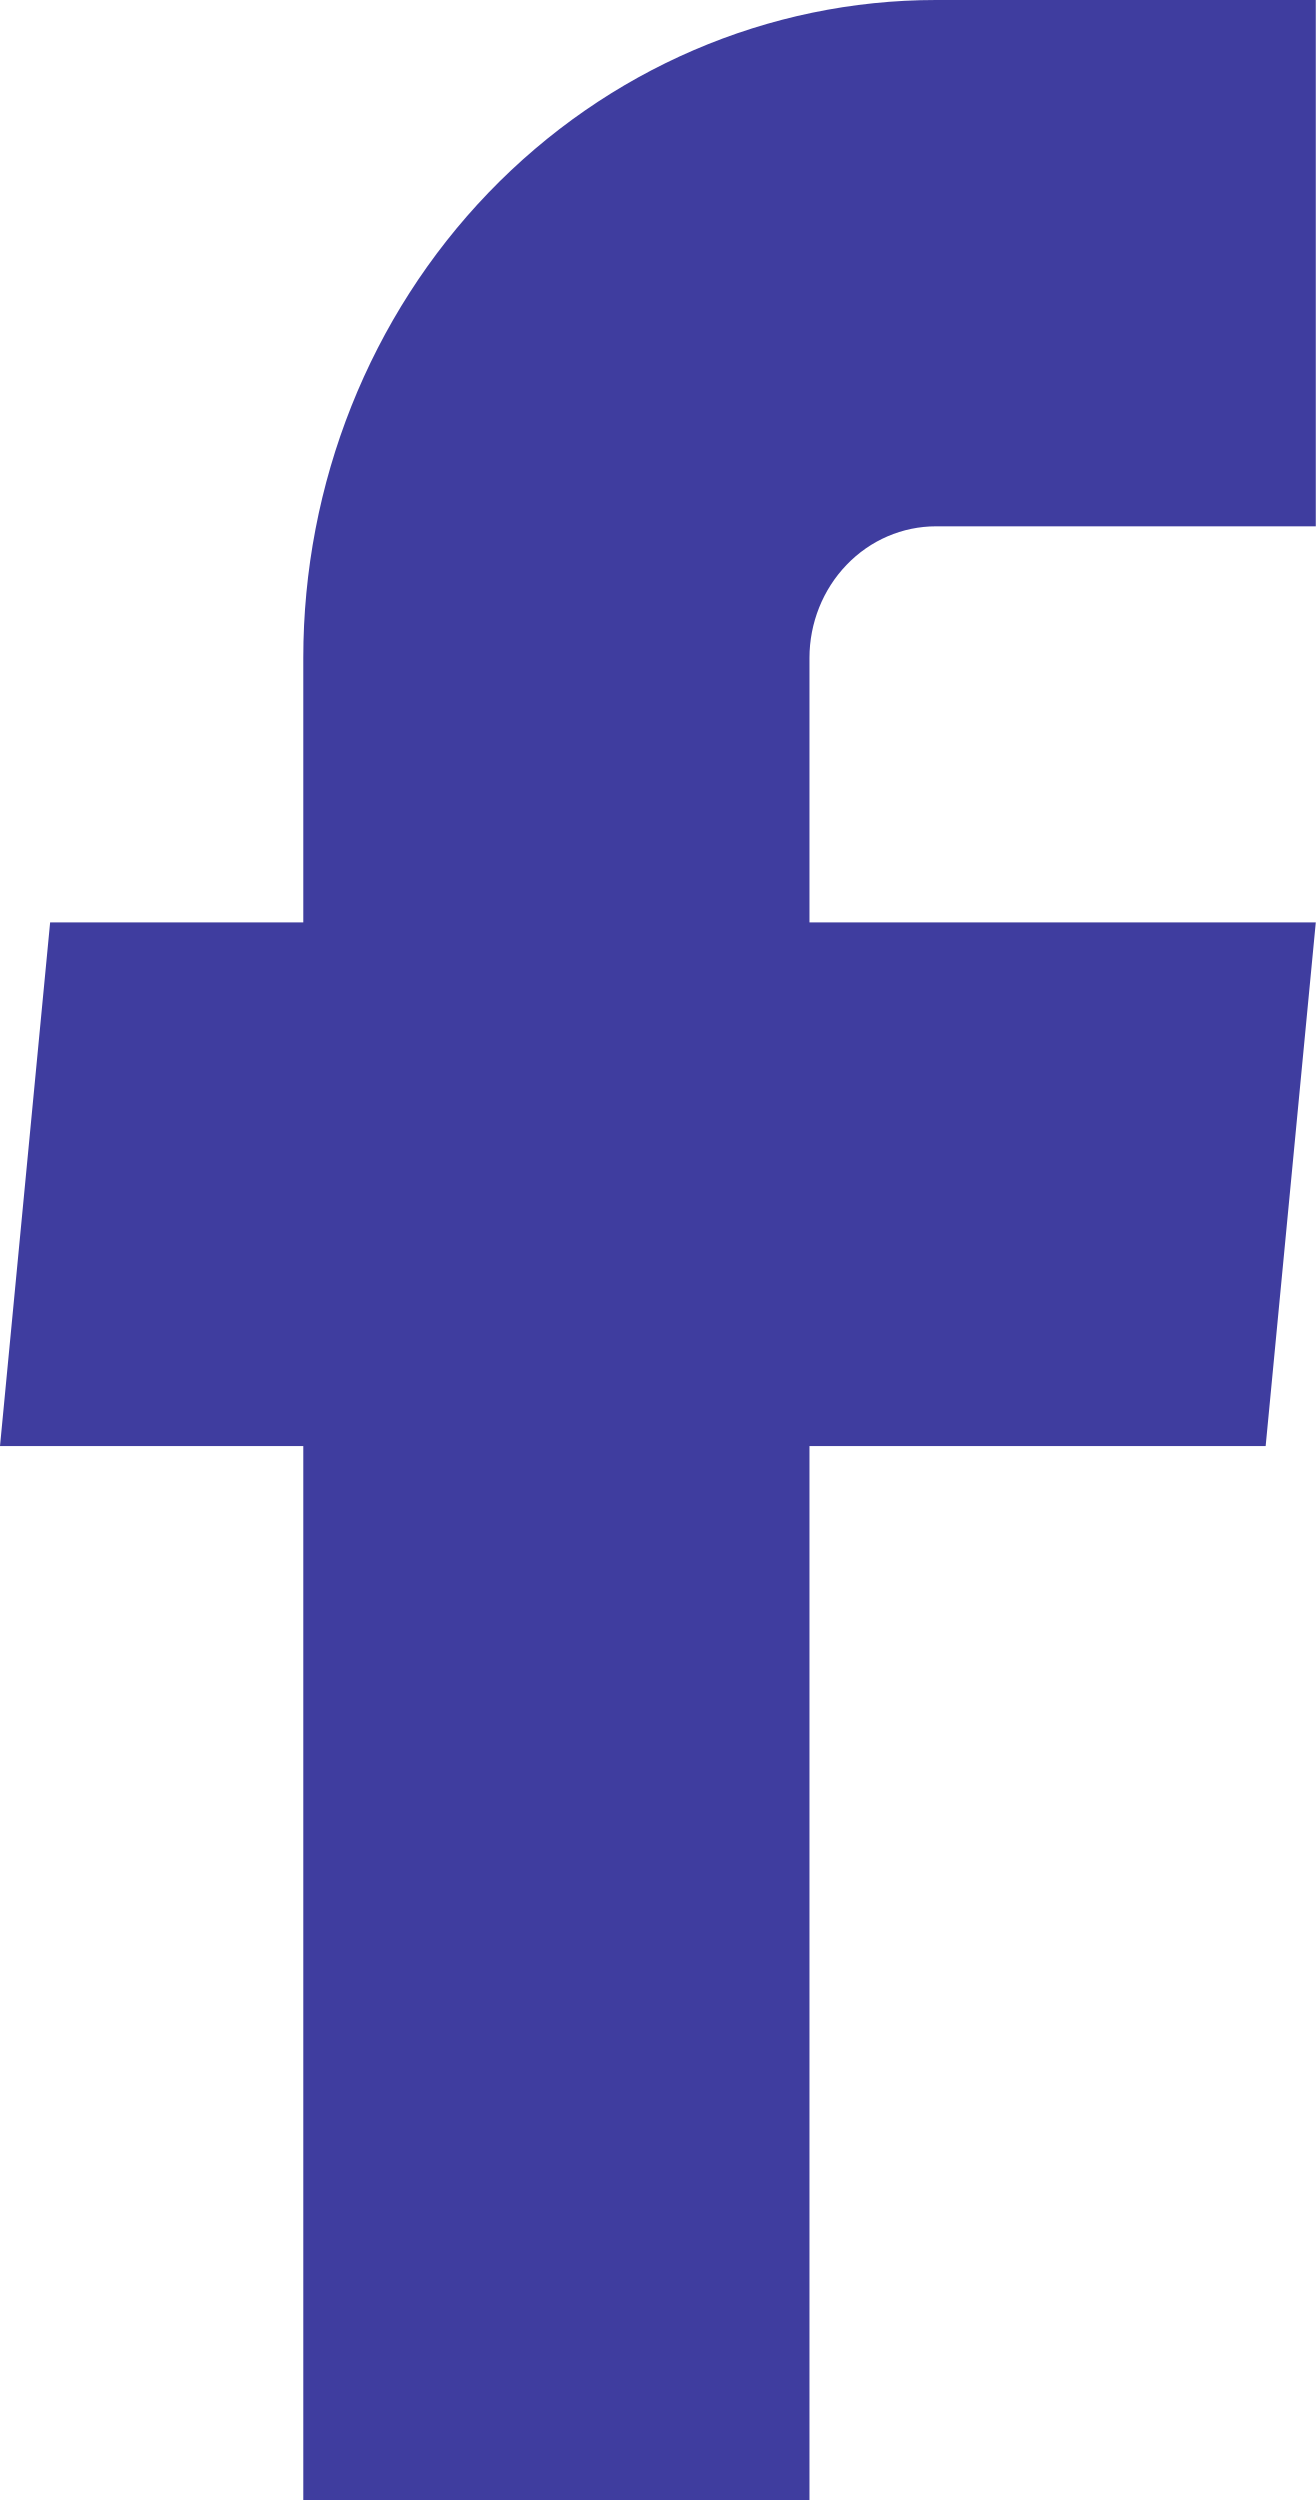
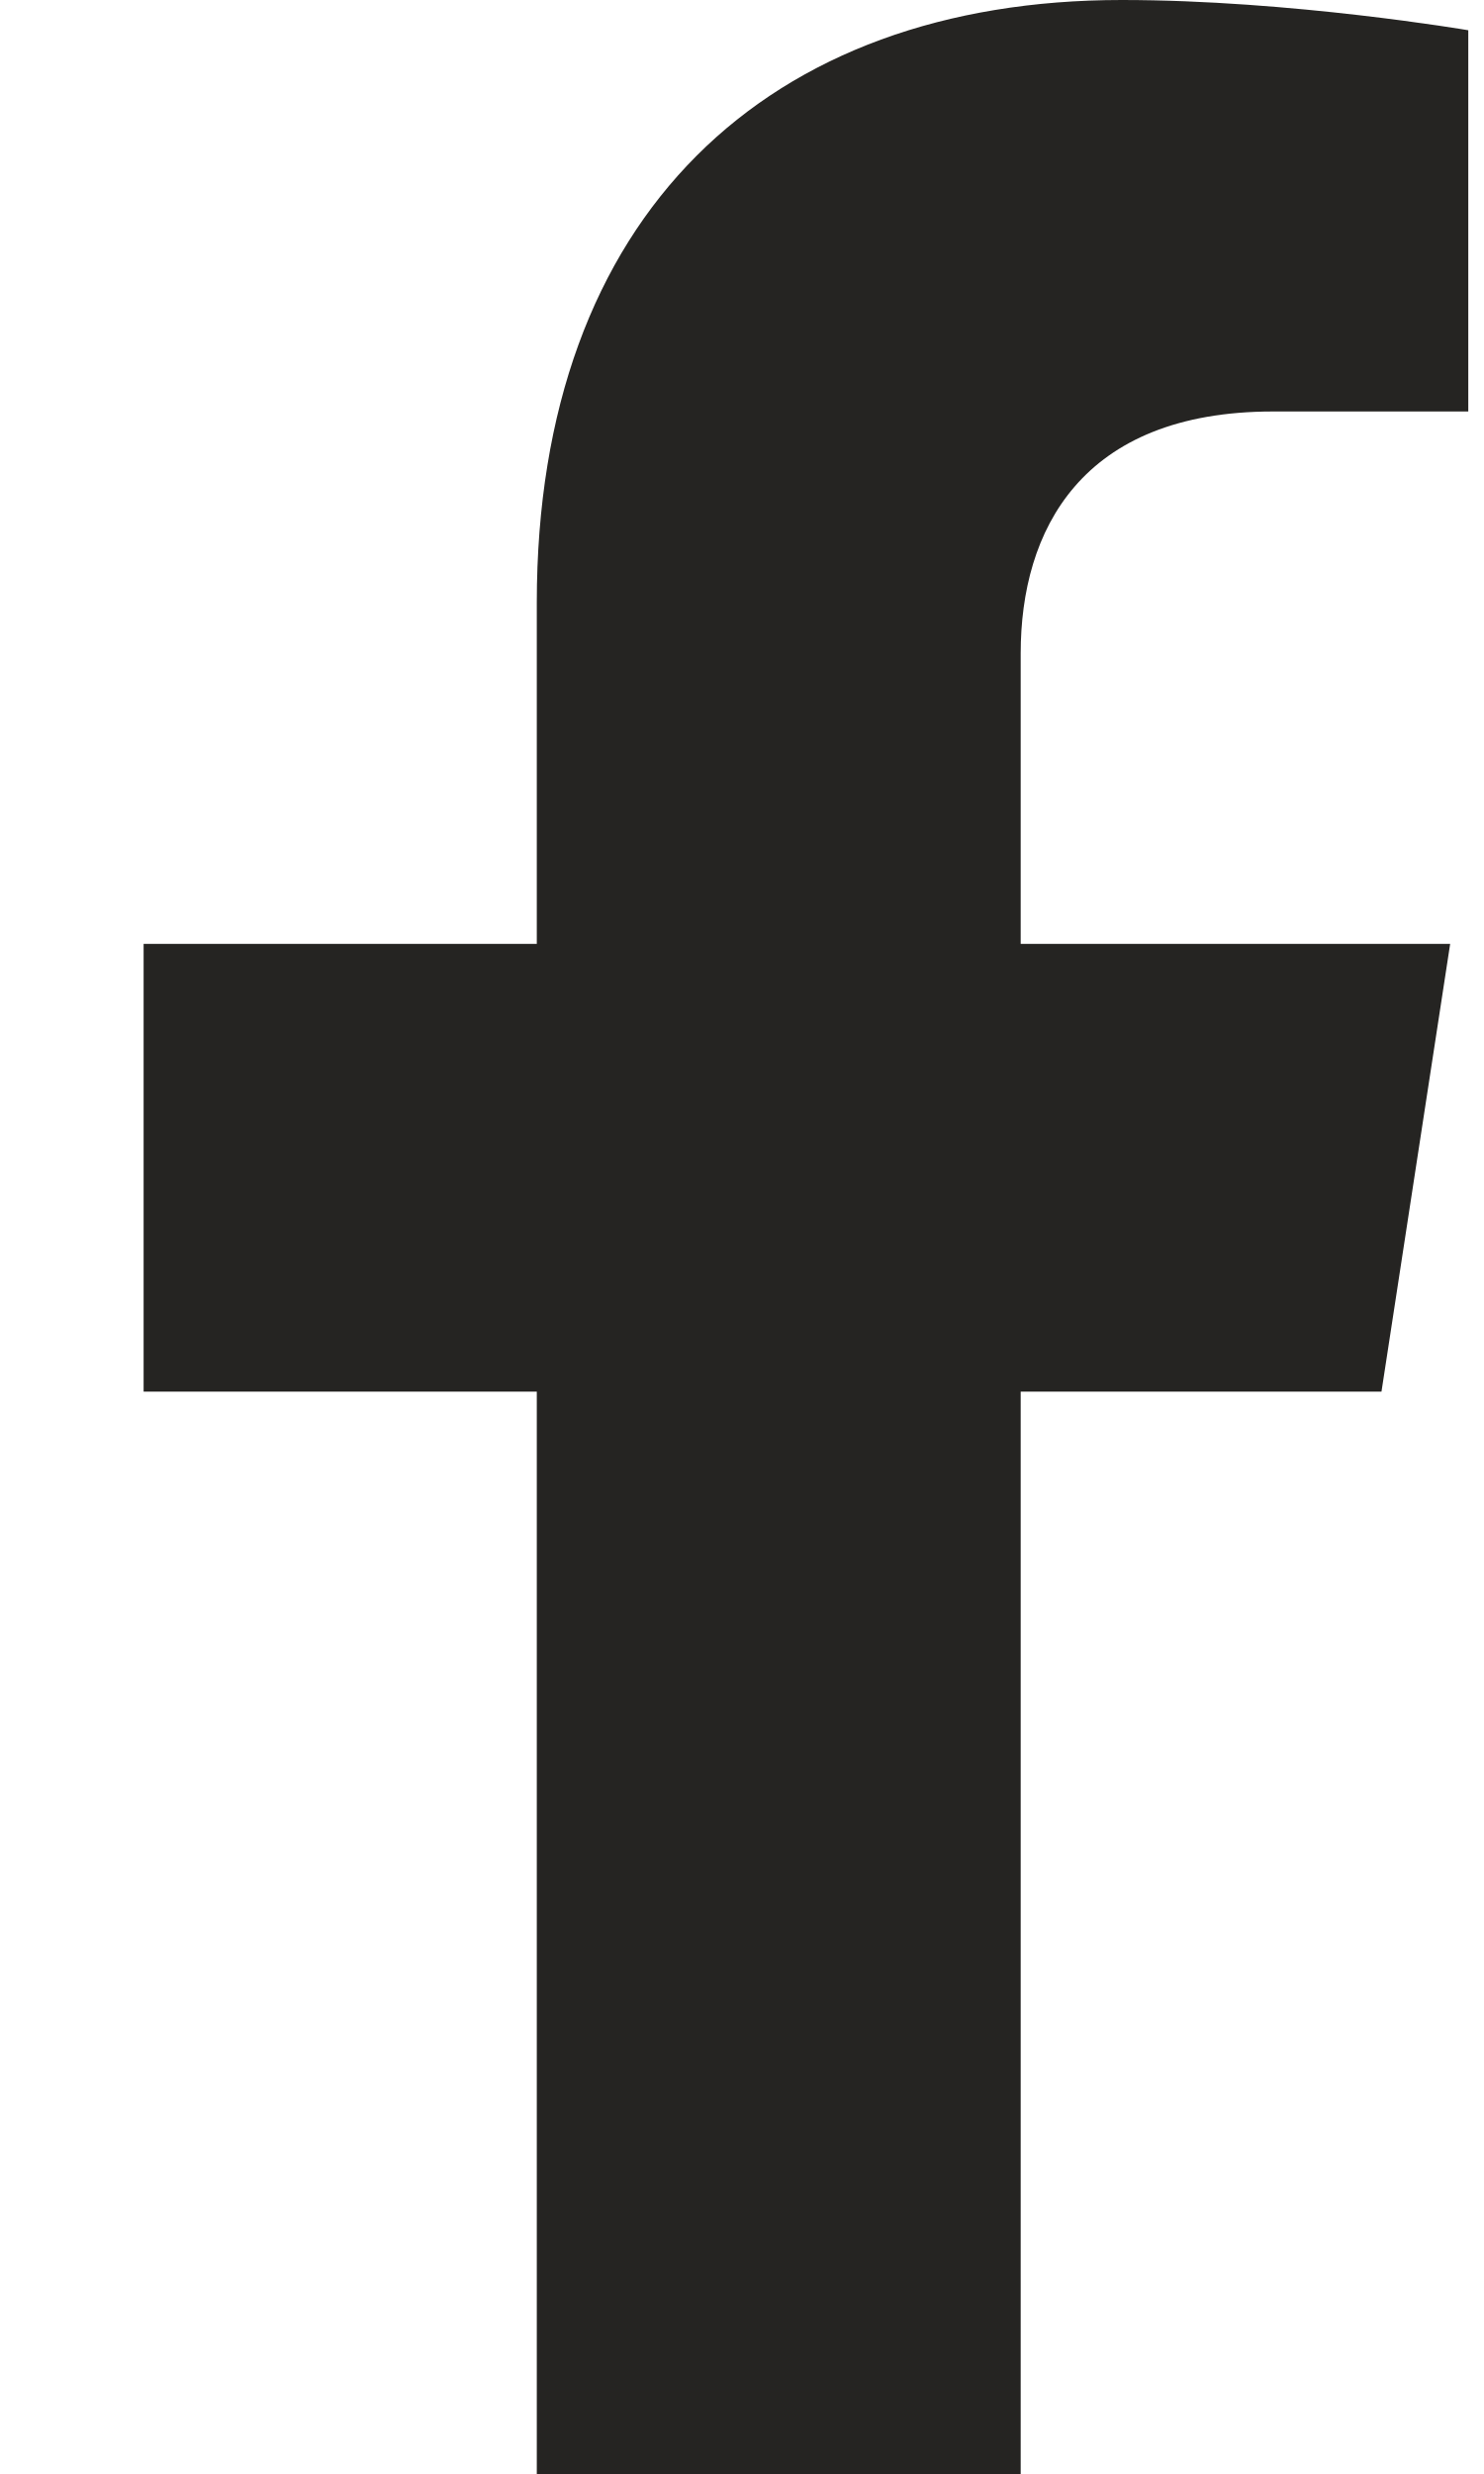
- <svg xmlns="http://www.w3.org/2000/svg" width="10" height="19" viewBox="0 0 10 19" fill="none">
-   <path d="M2.305 19H6.152V10.99H9.619L10 7.01H6.152V5C6.152 4.735 6.254 4.48 6.434 4.293C6.614 4.105 6.859 4 7.114 4H10V0H7.114C5.839 0 4.615 0.527 3.713 1.464C2.811 2.402 2.305 3.674 2.305 5V7.01H0.381L0 10.99H2.305V19Z" fill="#3F3D9F" />
+ <svg xmlns="http://www.w3.org/2000/svg" width="12" height="20" viewBox="0 0 15 31" fill="none">
+   <path d="M15.515 17.438L16.376 11.827H10.993V8.187C10.993 6.652 11.745 5.156 14.156 5.156H16.603V0.379C16.603 0.379 14.382 0 12.259 0C7.826 0 4.928 2.687 4.928 7.551V11.827H0V17.438H4.928V31H10.993V17.438H15.515Z" fill="#252422" />
</svg>
